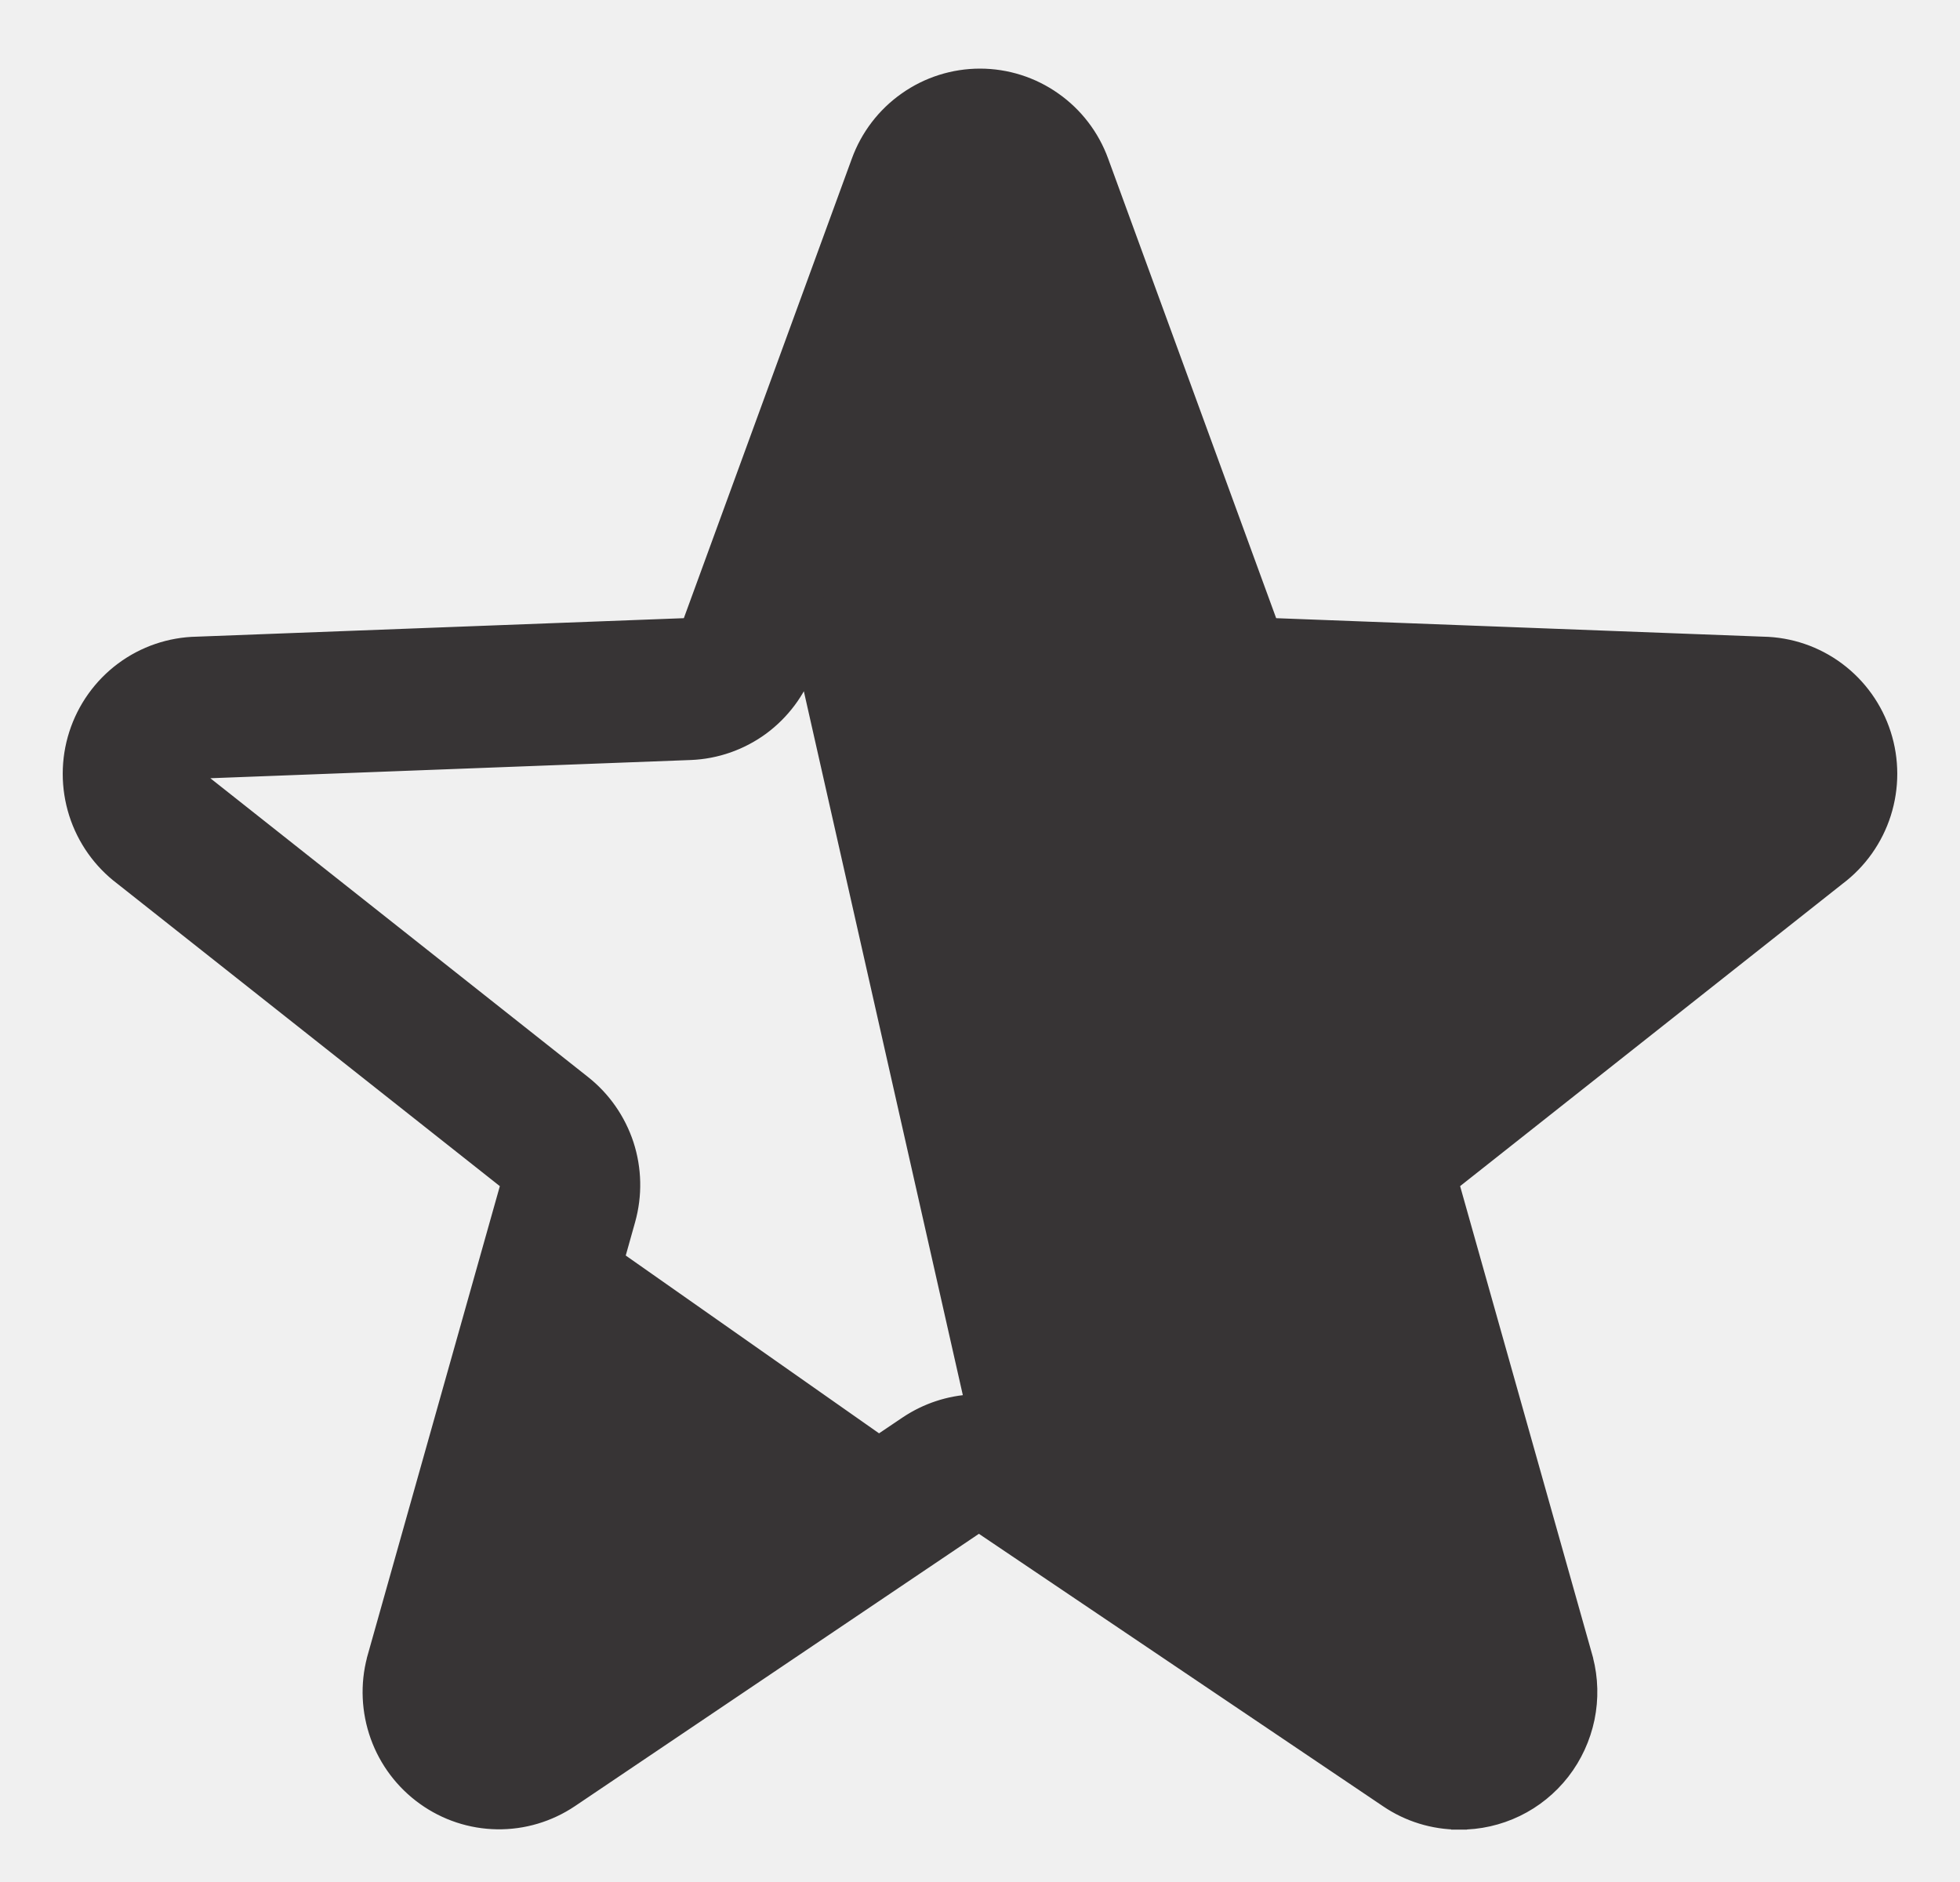
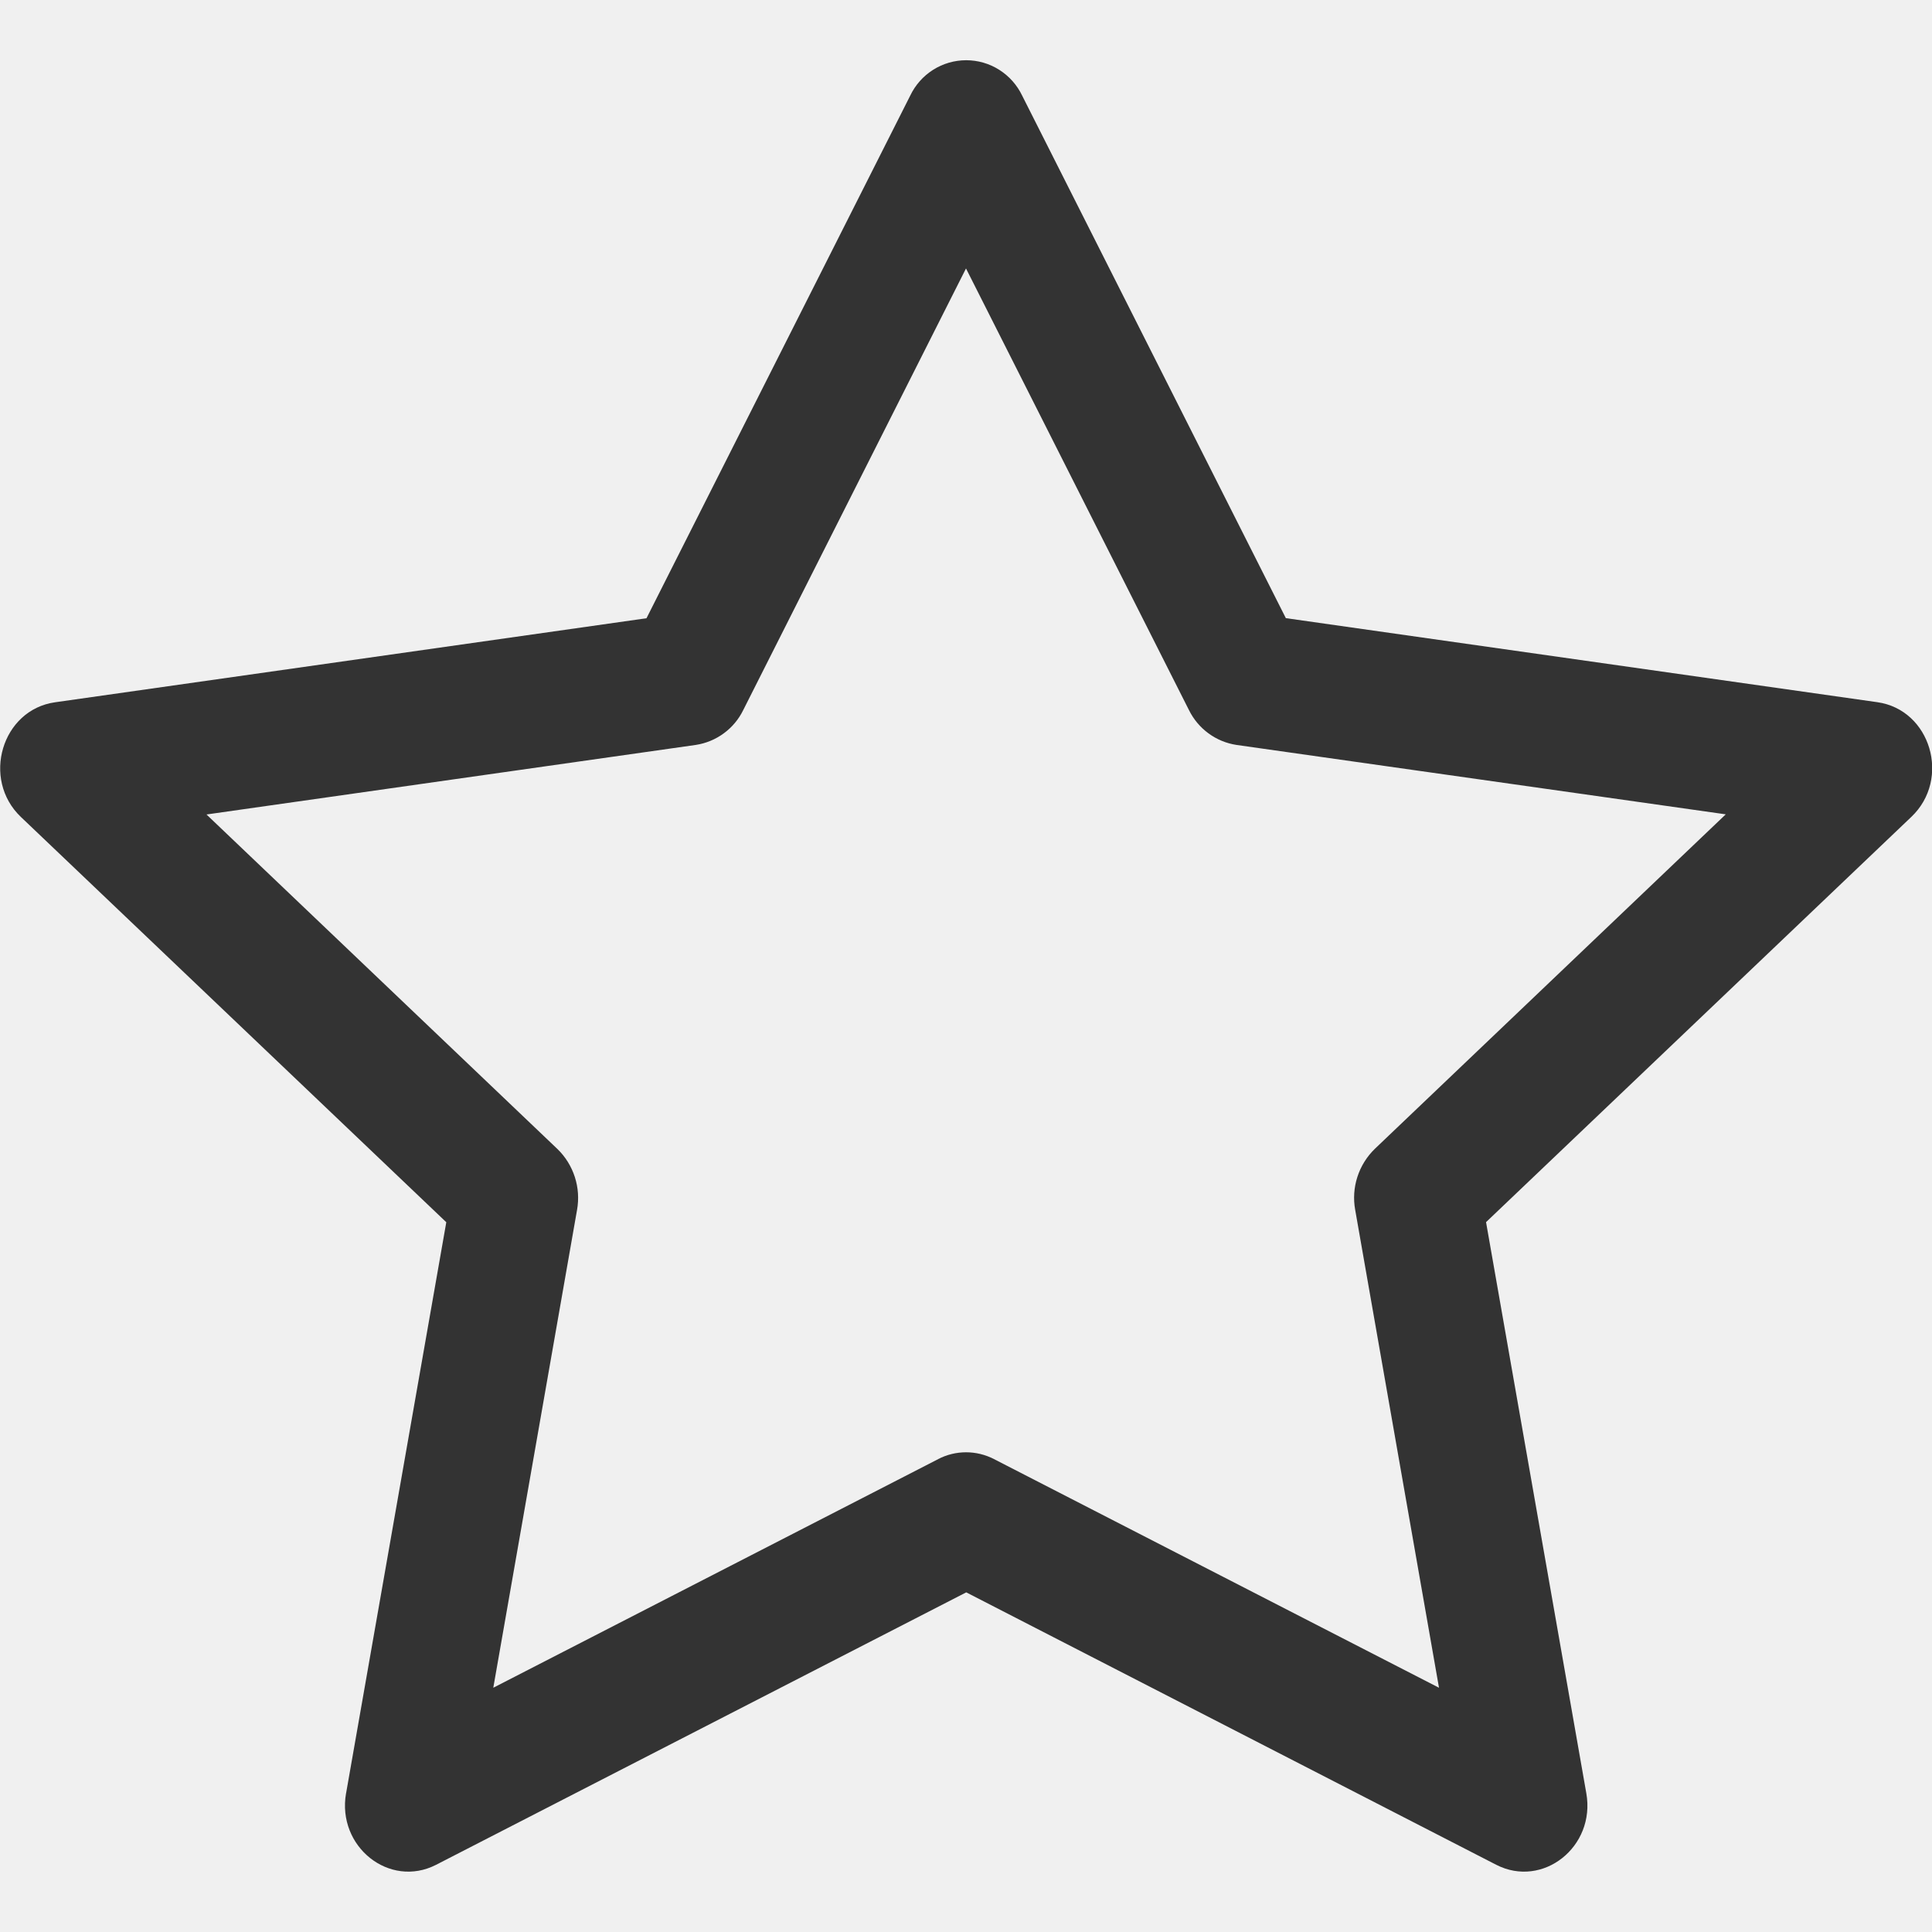
- <svg xmlns="http://www.w3.org/2000/svg" width="25" height="24" viewBox="0 0 25 24" fill="none">
-   <path d="M12.517 19.46L12.516 19.459C12.507 19.453 12.497 19.45 12.486 19.45C12.476 19.45 12.465 19.453 12.456 19.459L12.455 19.46L7.277 22.95L7.277 22.95C7 23.136 6.674 23.233 6.341 23.228C6.008 23.223 5.684 23.116 5.413 22.921C5.142 22.727 4.936 22.454 4.823 22.14C4.71 21.825 4.694 21.483 4.779 21.16L4.779 21.158L4.779 21.158L6.479 15.128C6.479 15.127 6.479 15.127 6.48 15.127C6.482 15.116 6.482 15.104 6.478 15.093C6.475 15.081 6.468 15.072 6.458 15.064L12.517 19.46ZM12.517 19.46L17.695 22.95L12.517 19.46ZM18.611 23.232C18.864 23.235 19.114 23.178 19.342 23.068C19.57 22.958 19.769 22.796 19.925 22.596C20.081 22.395 20.188 22.161 20.24 21.912C20.291 21.663 20.285 21.406 20.221 21.16L20.221 21.16L20.221 21.158L18.52 15.126L18.52 15.125C18.517 15.114 18.517 15.103 18.52 15.092C18.524 15.082 18.53 15.073 18.539 15.066L18.539 15.066L18.541 15.064L23.441 11.191C23.715 10.985 23.918 10.698 24.022 10.371C24.126 10.043 24.126 9.69 24.021 9.363C23.916 9.035 23.711 8.748 23.436 8.543C23.161 8.338 22.829 8.225 22.487 8.219C22.487 8.219 22.486 8.219 22.486 8.219L16.243 7.982C16.232 7.981 16.222 7.977 16.213 7.97C16.204 7.963 16.197 7.954 16.193 7.943L14.041 2.058C13.926 1.741 13.716 1.466 13.44 1.273C13.165 1.079 12.836 0.975 12.5 0.975C12.164 0.975 11.835 1.079 11.56 1.273C11.284 1.466 11.074 1.741 10.959 2.058L8.807 7.943C8.803 7.954 8.796 7.963 8.787 7.97C8.778 7.977 8.768 7.981 8.757 7.982L2.513 8.219C2.171 8.225 1.839 8.338 1.564 8.543C1.289 8.748 1.084 9.035 0.979 9.363C0.874 9.69 0.874 10.043 0.978 10.371C1.082 10.698 1.285 10.985 1.559 11.191L6.458 15.064L17.695 22.95C17.965 23.134 18.284 23.232 18.611 23.232ZM18.611 23.232C18.611 23.232 18.61 23.232 18.61 23.232L18.611 23.132L18.611 23.232C18.611 23.232 18.611 23.232 18.611 23.232ZM12.412 17.85L12.493 17.853C12.82 17.863 13.136 17.971 13.401 18.164L18.577 21.653L18.582 21.657L18.582 21.657C18.591 21.664 18.602 21.667 18.613 21.668C18.624 21.668 18.635 21.664 18.645 21.657C18.654 21.651 18.66 21.641 18.664 21.63C18.667 21.619 18.667 21.607 18.663 21.596L18.661 21.589L18.661 21.589L16.96 15.557C16.871 15.243 16.878 14.908 16.979 14.597C17.081 14.286 17.272 14.012 17.529 13.811C17.529 13.811 17.529 13.811 17.529 13.811L22.429 9.937L22.433 9.934L22.434 9.934C22.443 9.927 22.45 9.918 22.453 9.907C22.457 9.896 22.457 9.884 22.453 9.873C22.45 9.862 22.443 9.853 22.434 9.846C22.425 9.84 22.414 9.836 22.403 9.836L22.397 9.836L22.397 9.836L16.151 9.599L16.15 9.599C15.825 9.586 15.51 9.476 15.247 9.283C14.983 9.089 14.784 8.822 14.672 8.514C14.672 8.514 14.672 8.514 14.672 8.514L12.521 2.629L12.519 2.625L12.519 2.625C12.516 2.614 12.509 2.604 12.5 2.597C12.491 2.591 12.48 2.587 12.469 2.587C12.458 2.587 12.447 2.591 12.438 2.597C12.429 2.604 12.422 2.614 12.418 2.625L12.417 2.629L12.417 2.629L10.286 8.507L12.412 17.85ZM12.412 17.85L12.404 17.882M12.412 17.85L12.404 17.882M12.404 17.882C12.108 17.896 11.821 17.991 11.573 18.156L11.573 18.156L6.395 21.646L6.395 21.646L6.386 21.653C6.379 21.66 6.37 21.663 6.361 21.663C6.352 21.663 6.343 21.66 6.336 21.653L6.336 21.653L6.328 21.647C6.319 21.641 6.313 21.633 6.31 21.623C6.307 21.614 6.307 21.603 6.31 21.593L6.31 21.593L6.311 21.589L8.005 15.557L8.005 15.557C8.093 15.242 8.086 14.908 7.985 14.597C7.883 14.287 7.693 14.013 7.436 13.811C7.436 13.811 7.436 13.811 7.436 13.811L2.529 9.93L2.529 9.93L2.525 9.927C2.516 9.92 2.509 9.911 2.505 9.9C2.501 9.889 2.501 9.877 2.505 9.866C2.508 9.855 2.515 9.846 2.524 9.839C2.534 9.833 2.545 9.829 2.556 9.829L2.556 9.829L2.561 9.829L8.808 9.592L8.808 9.592C9.134 9.579 9.448 9.469 9.712 9.276C9.975 9.082 10.175 8.815 10.286 8.507L12.404 17.882Z" fill="#373435" stroke="#373435" stroke-width="0.2" />
+ <svg xmlns="http://www.w3.org/2000/svg" width="40" height="40" viewBox="0 0 40 40" fill="none">
+   <g clip-path="url(#clip0_352_2779)">
+     <path d="M7.165 37.125C6.97 38.235 8.065 39.103 9.03 38.608L20.005 32.968L30.977 38.608C31.942 39.103 33.038 38.235 32.843 37.128L30.767 25.303L39.572 16.913C40.398 16.128 39.972 14.693 38.867 14.538L26.622 12.798L21.163 1.98C21.058 1.761 20.894 1.576 20.689 1.446C20.484 1.316 20.247 1.247 20.004 1.247C19.761 1.247 19.523 1.316 19.318 1.446C19.113 1.576 18.949 1.761 18.845 1.98L13.385 12.8L1.14 14.54C0.038 14.695 -0.39 16.13 0.433 16.915L9.24 25.305L7.165 37.13V37.125ZM19.427 30.208L10.213 34.943L11.947 25.05C11.988 24.822 11.972 24.588 11.901 24.368C11.83 24.148 11.706 23.948 11.54 23.788L4.275 16.863L14.405 15.423C14.615 15.391 14.814 15.309 14.985 15.183C15.156 15.058 15.294 14.893 15.387 14.703L20 5.558L24.617 14.703C24.711 14.893 24.849 15.058 25.02 15.183C25.191 15.309 25.39 15.391 25.6 15.423L35.73 16.86L28.465 23.785C28.299 23.946 28.174 24.146 28.103 24.367C28.032 24.587 28.016 24.822 28.058 25.05L29.793 34.943L20.578 30.208C20.399 30.116 20.202 30.068 20.001 30.068C19.801 30.068 19.603 30.116 19.425 30.208H19.427Z" fill="#333333" />
+   </g>
+   <defs>
+     <clipPath id="clip0_352_2779">
+       <rect width="40" height="40" fill="white" />
+     </clipPath>
+   </defs>
</svg>
